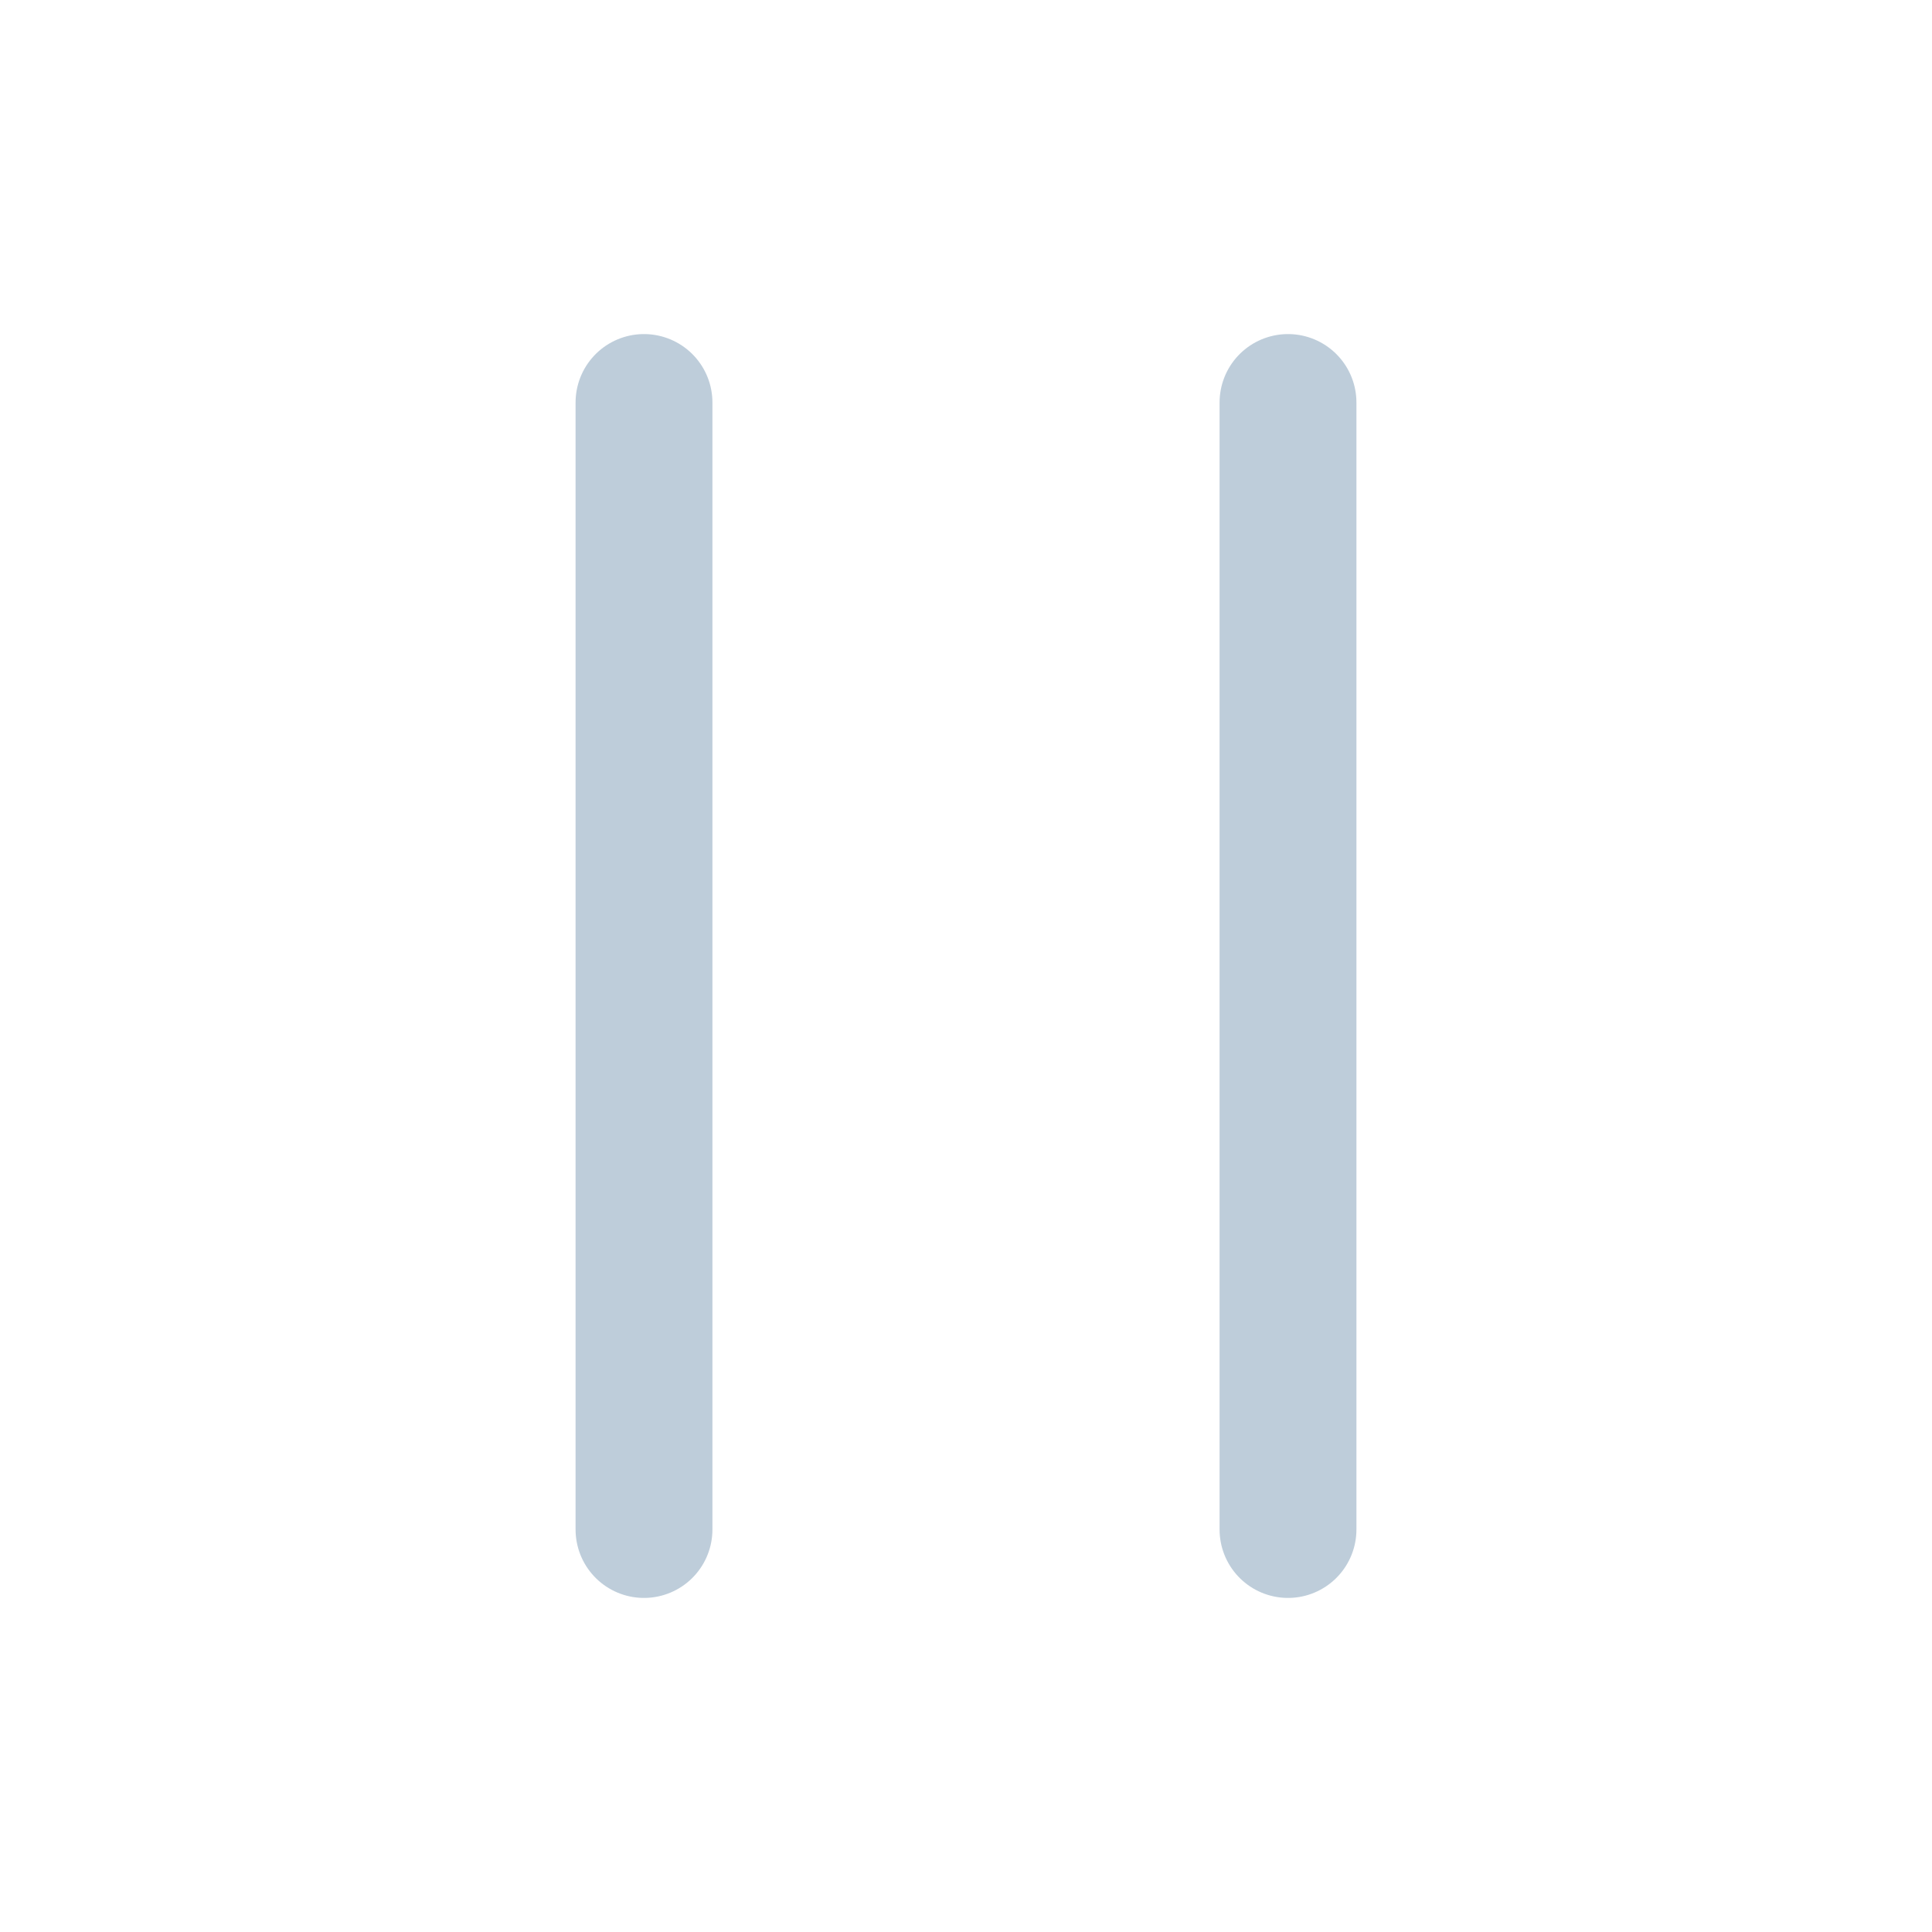
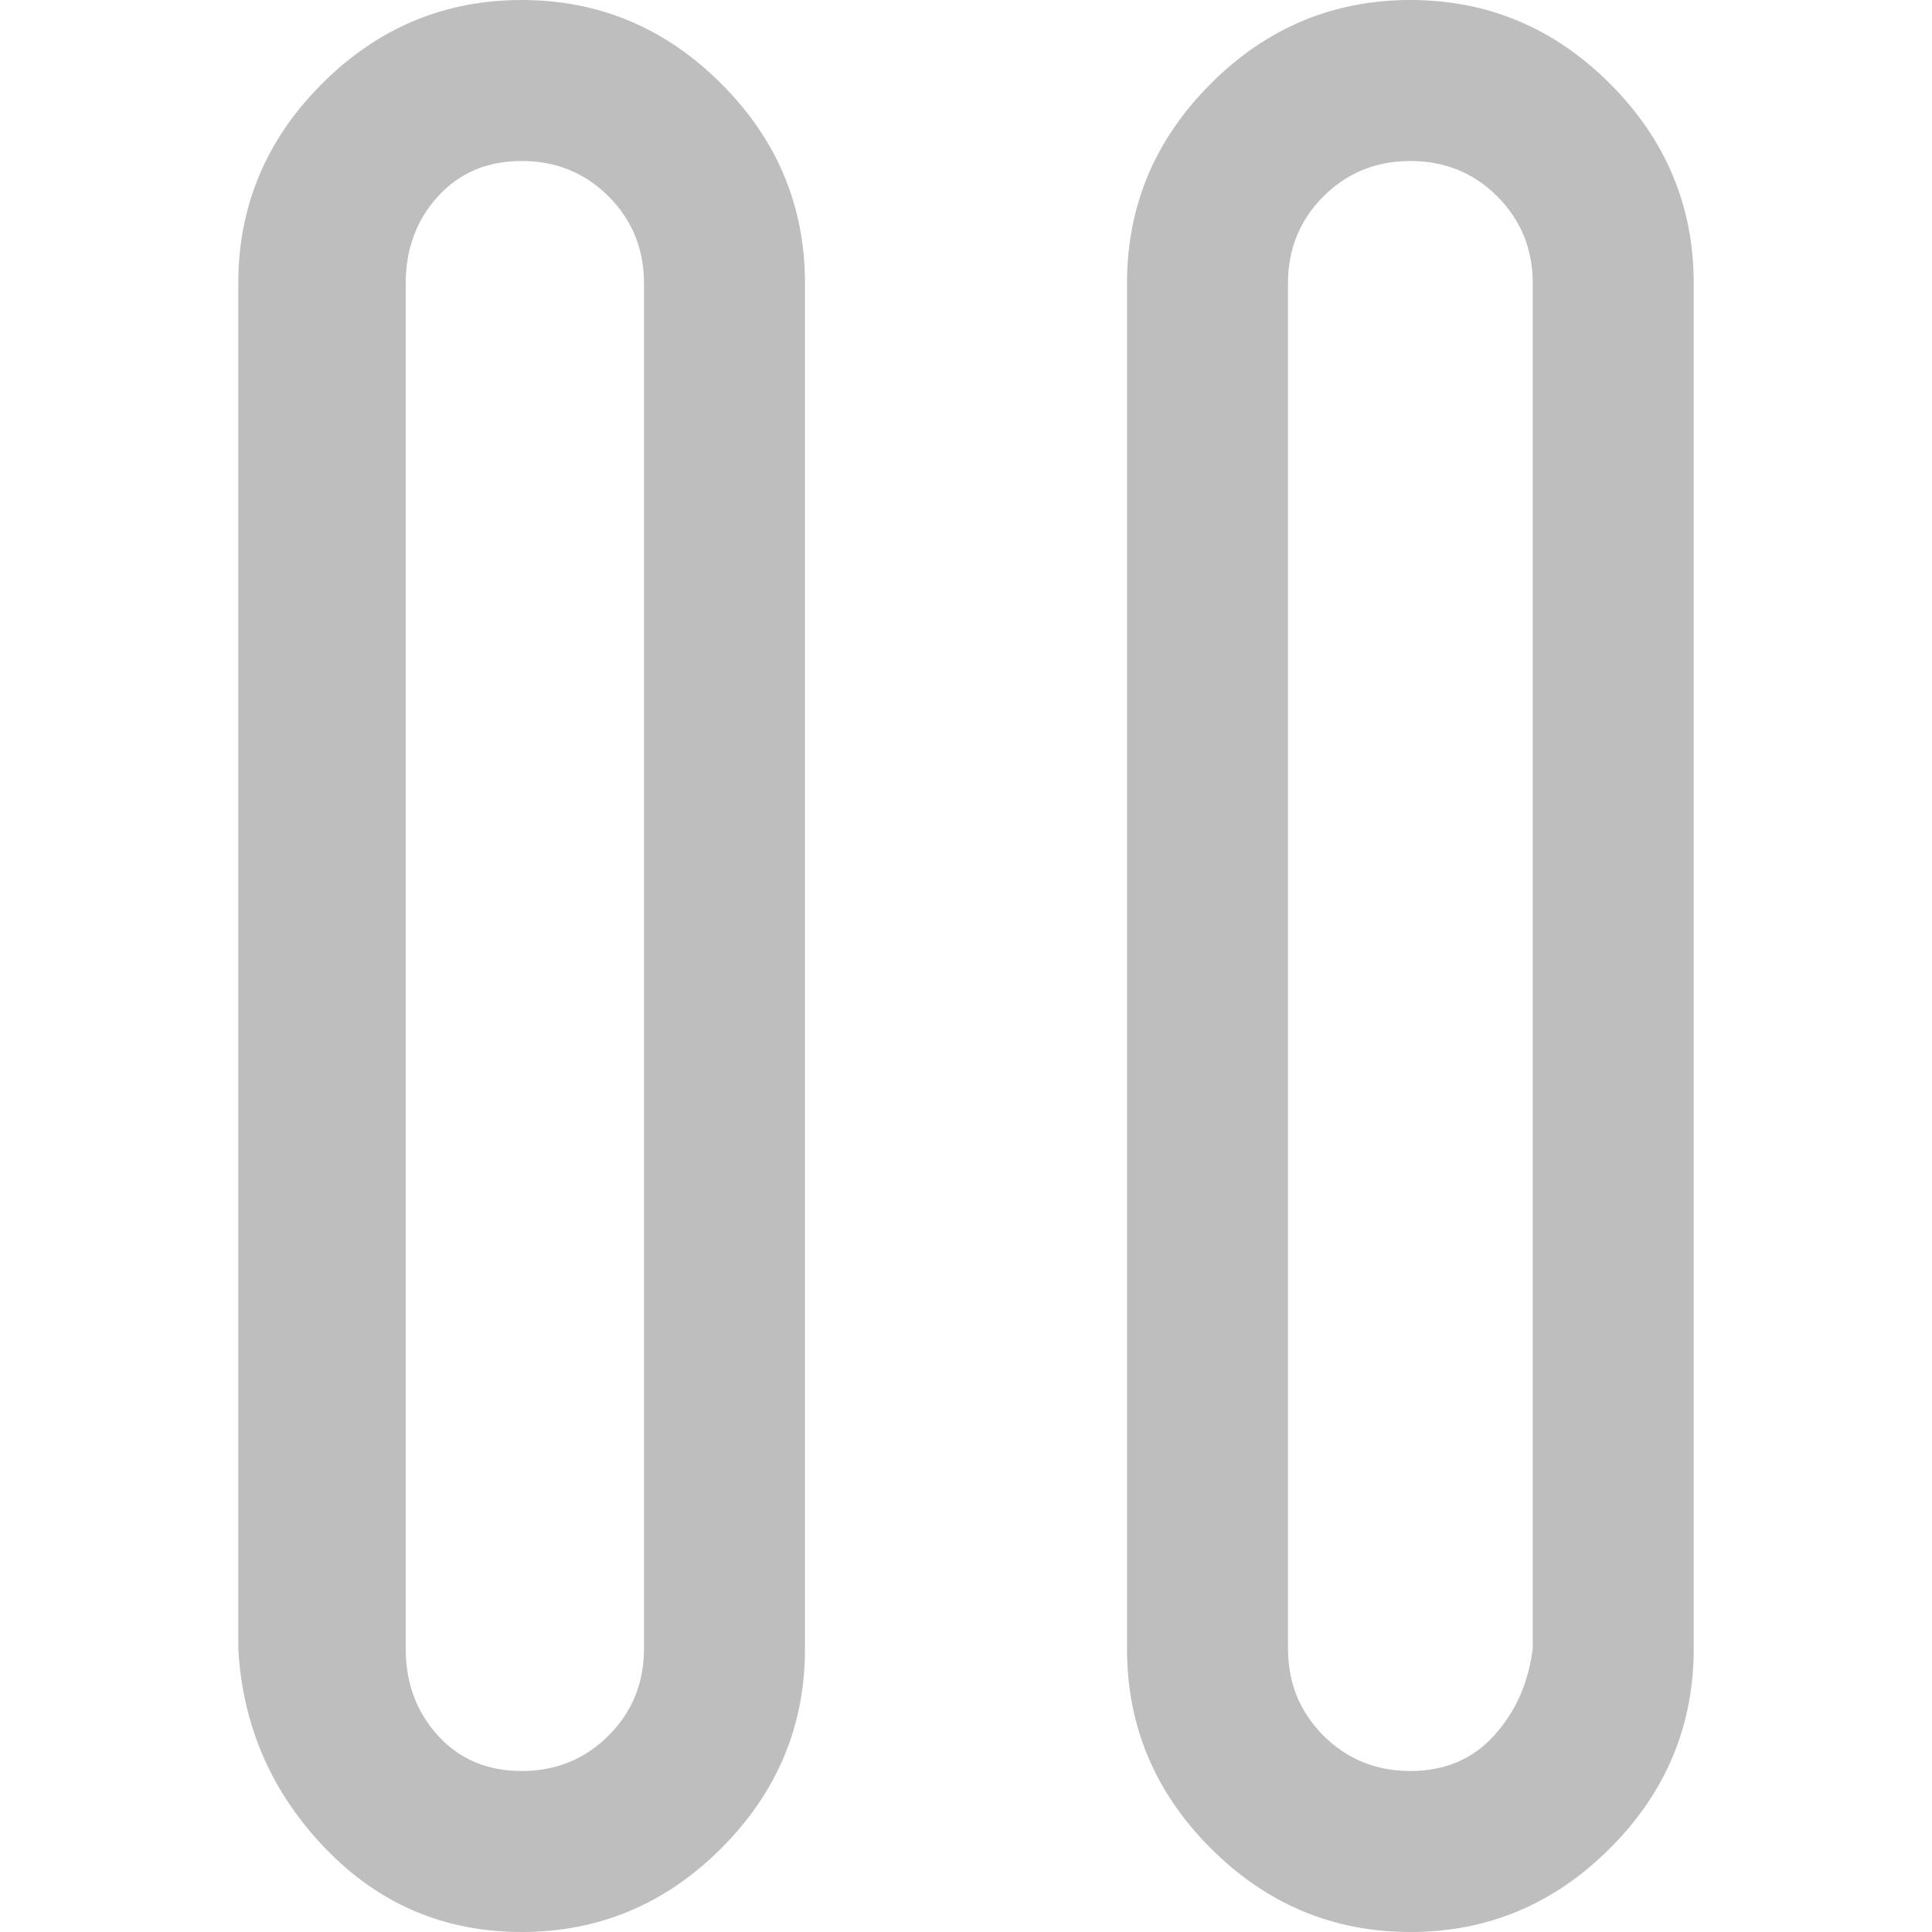
- <svg xmlns="http://www.w3.org/2000/svg" width="24" height="24" viewBox="0 0 24 24">
-   <g fill="none" stroke="#becdda" stroke-width="1.7" stroke-linecap="round" stroke-linejoin="round">
-     <path d="M8 5v14M16 5v14" />
-   </g>
+ <svg xmlns="http://www.w3.org/2000/svg" width="24" height="24" viewBox="0 0 300 300">
+   <path fill="#bebebe" transform="translate(0 300) scale(1 -1)" d="M81 300Q63 300 50.0 287.0Q37 274 37 256V44Q38 26 50.5 13.0Q63 0 81.0 0.0Q99 0 112.0 13.0Q125 26 125 44V256Q125 274 112.0 287.0Q99 300 81 300ZM100 44Q100 36 94.5 30.5Q89 25 81.0 25.0Q73 25 68.0 30.5Q63 36 63 44V256Q63 264 68.0 269.5Q73 275 81.0 275.0Q89 275 94.5 269.5Q100 264 100 256ZM219 300Q201 300 188.0 287.0Q175 274 175 256V44Q175 26 188.0 13.0Q201 0 219.0 0.0Q237 0 250.0 13.0Q263 26 263 44V256Q263 274 250.0 287.0Q237 300 219 300ZM238 44Q237 36 232.0 30.5Q227 25 219.0 25.0Q211 25 205.5 30.5Q200 36 200 44V256Q200 264 205.5 269.5Q211 275 219.0 275.0Q227 275 232.5 269.5Q238 264 238 256Z" />
</svg>
